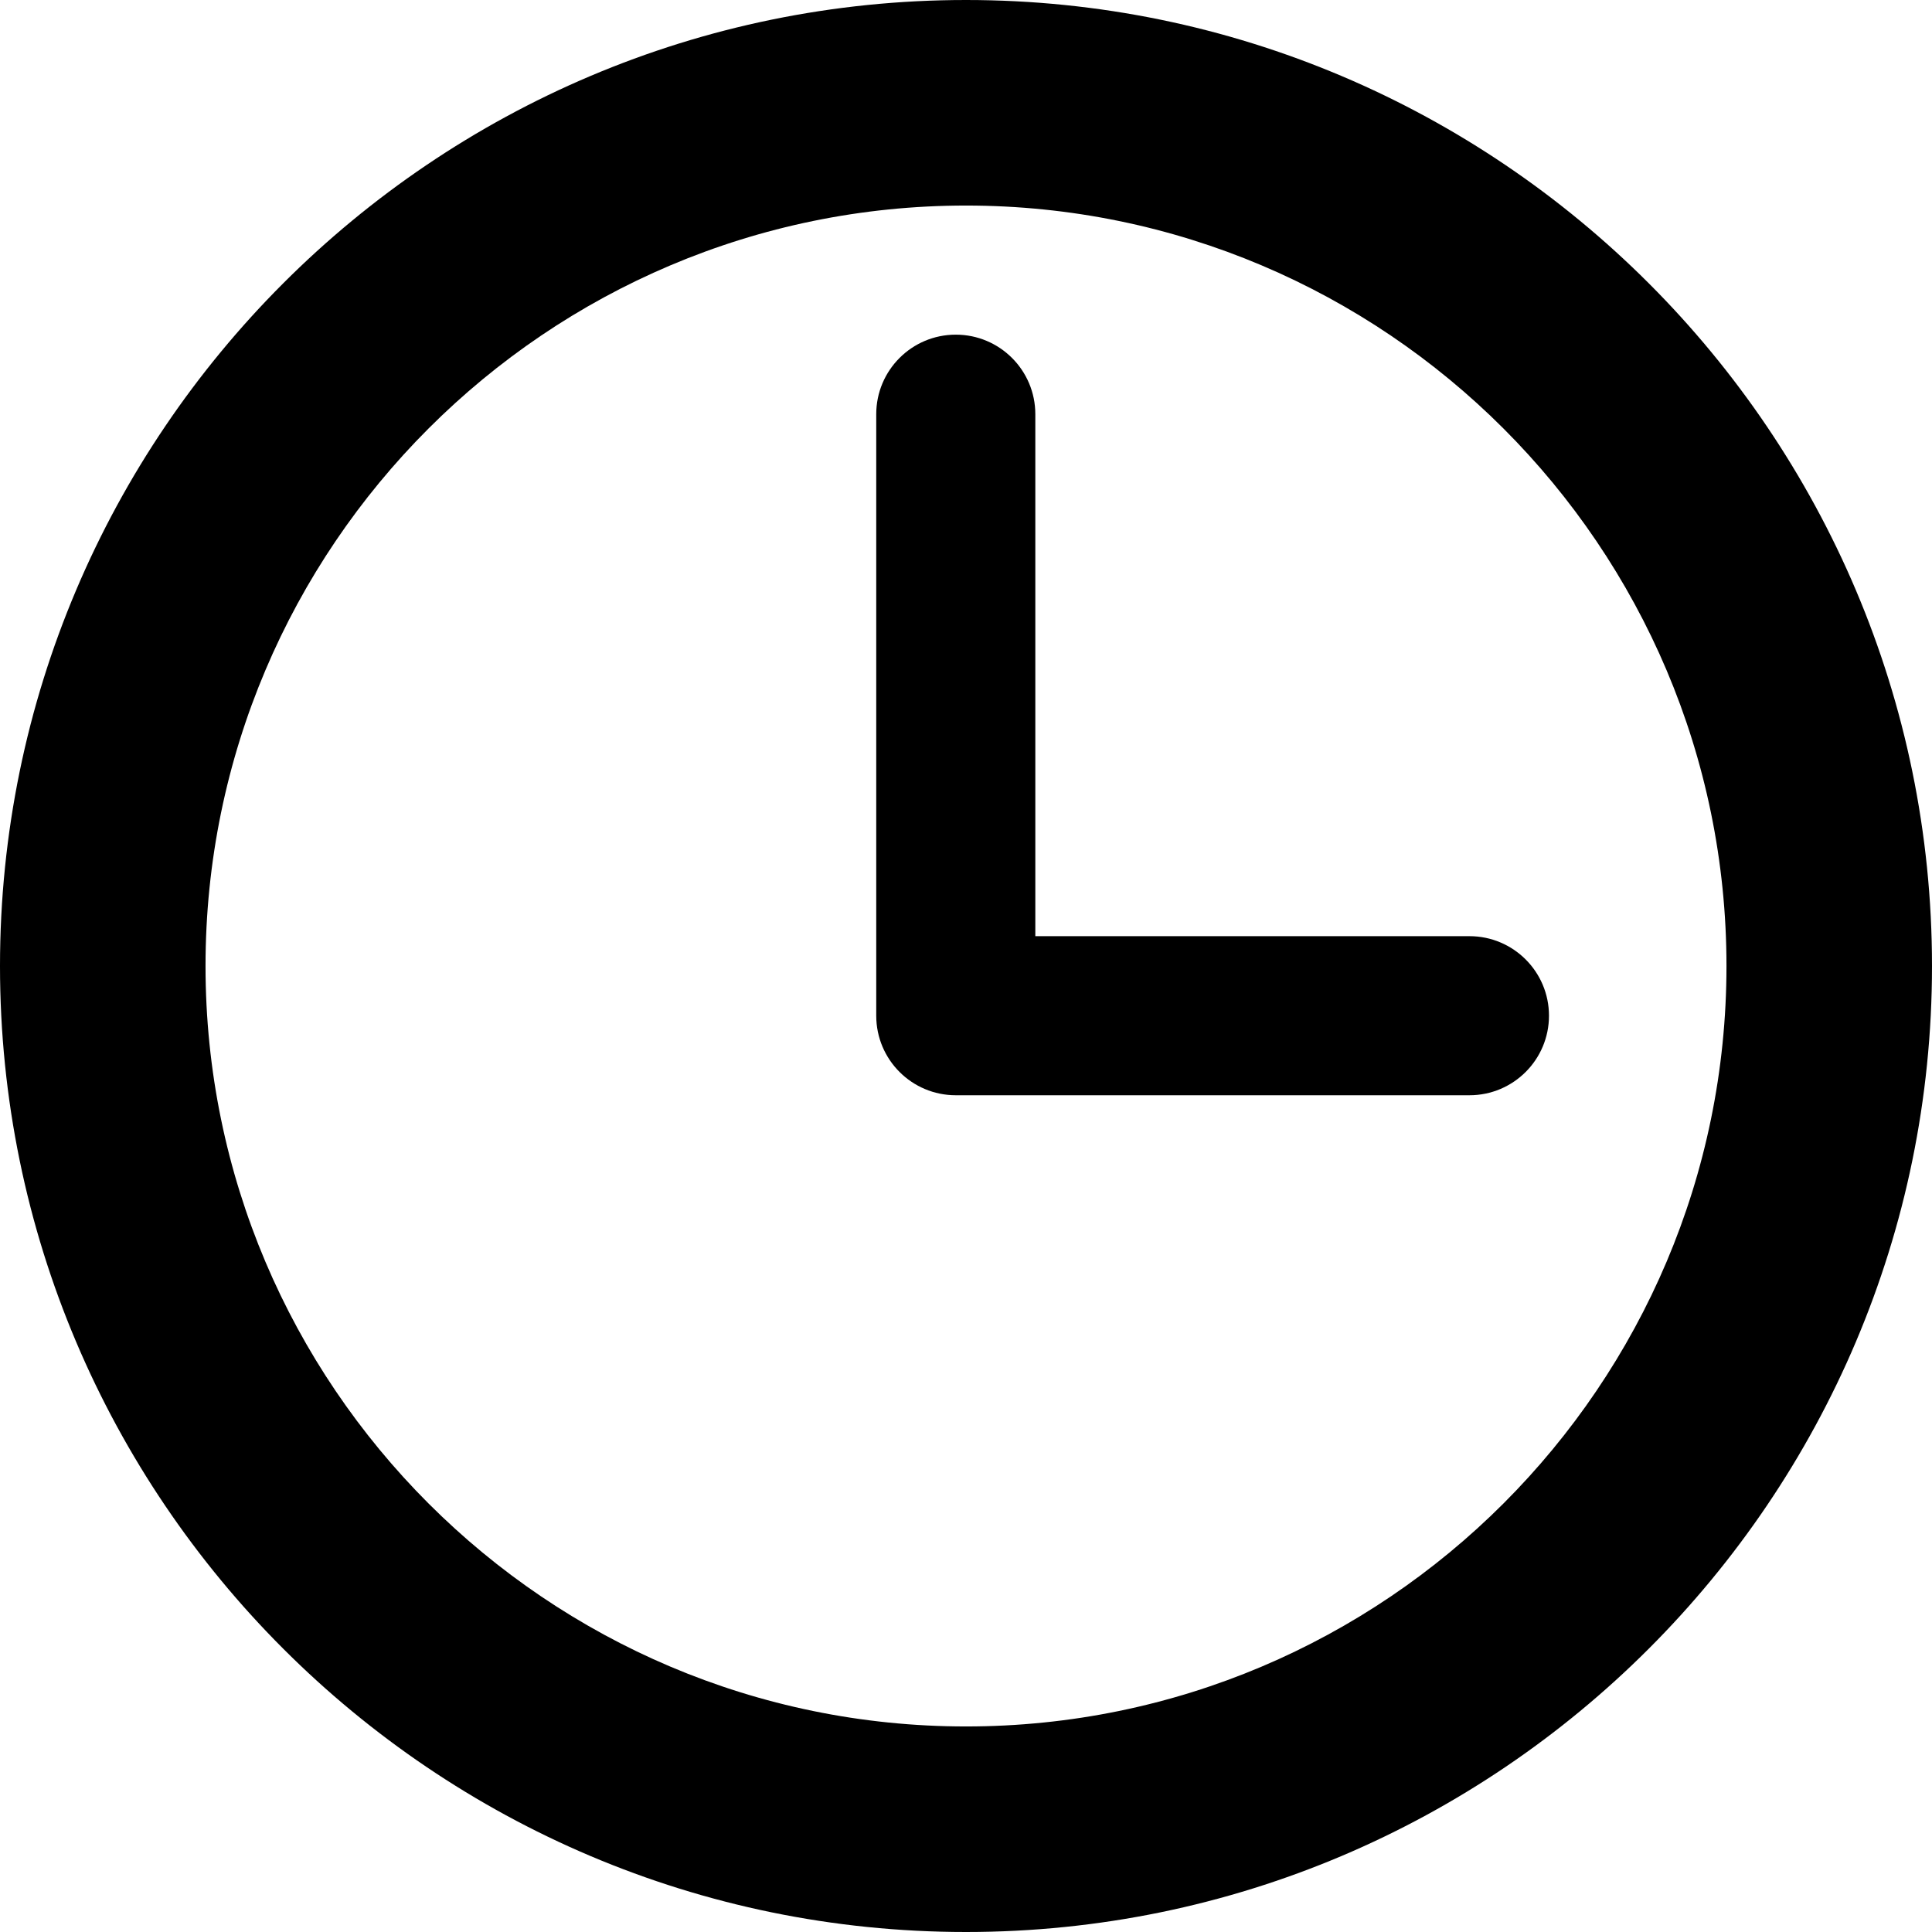
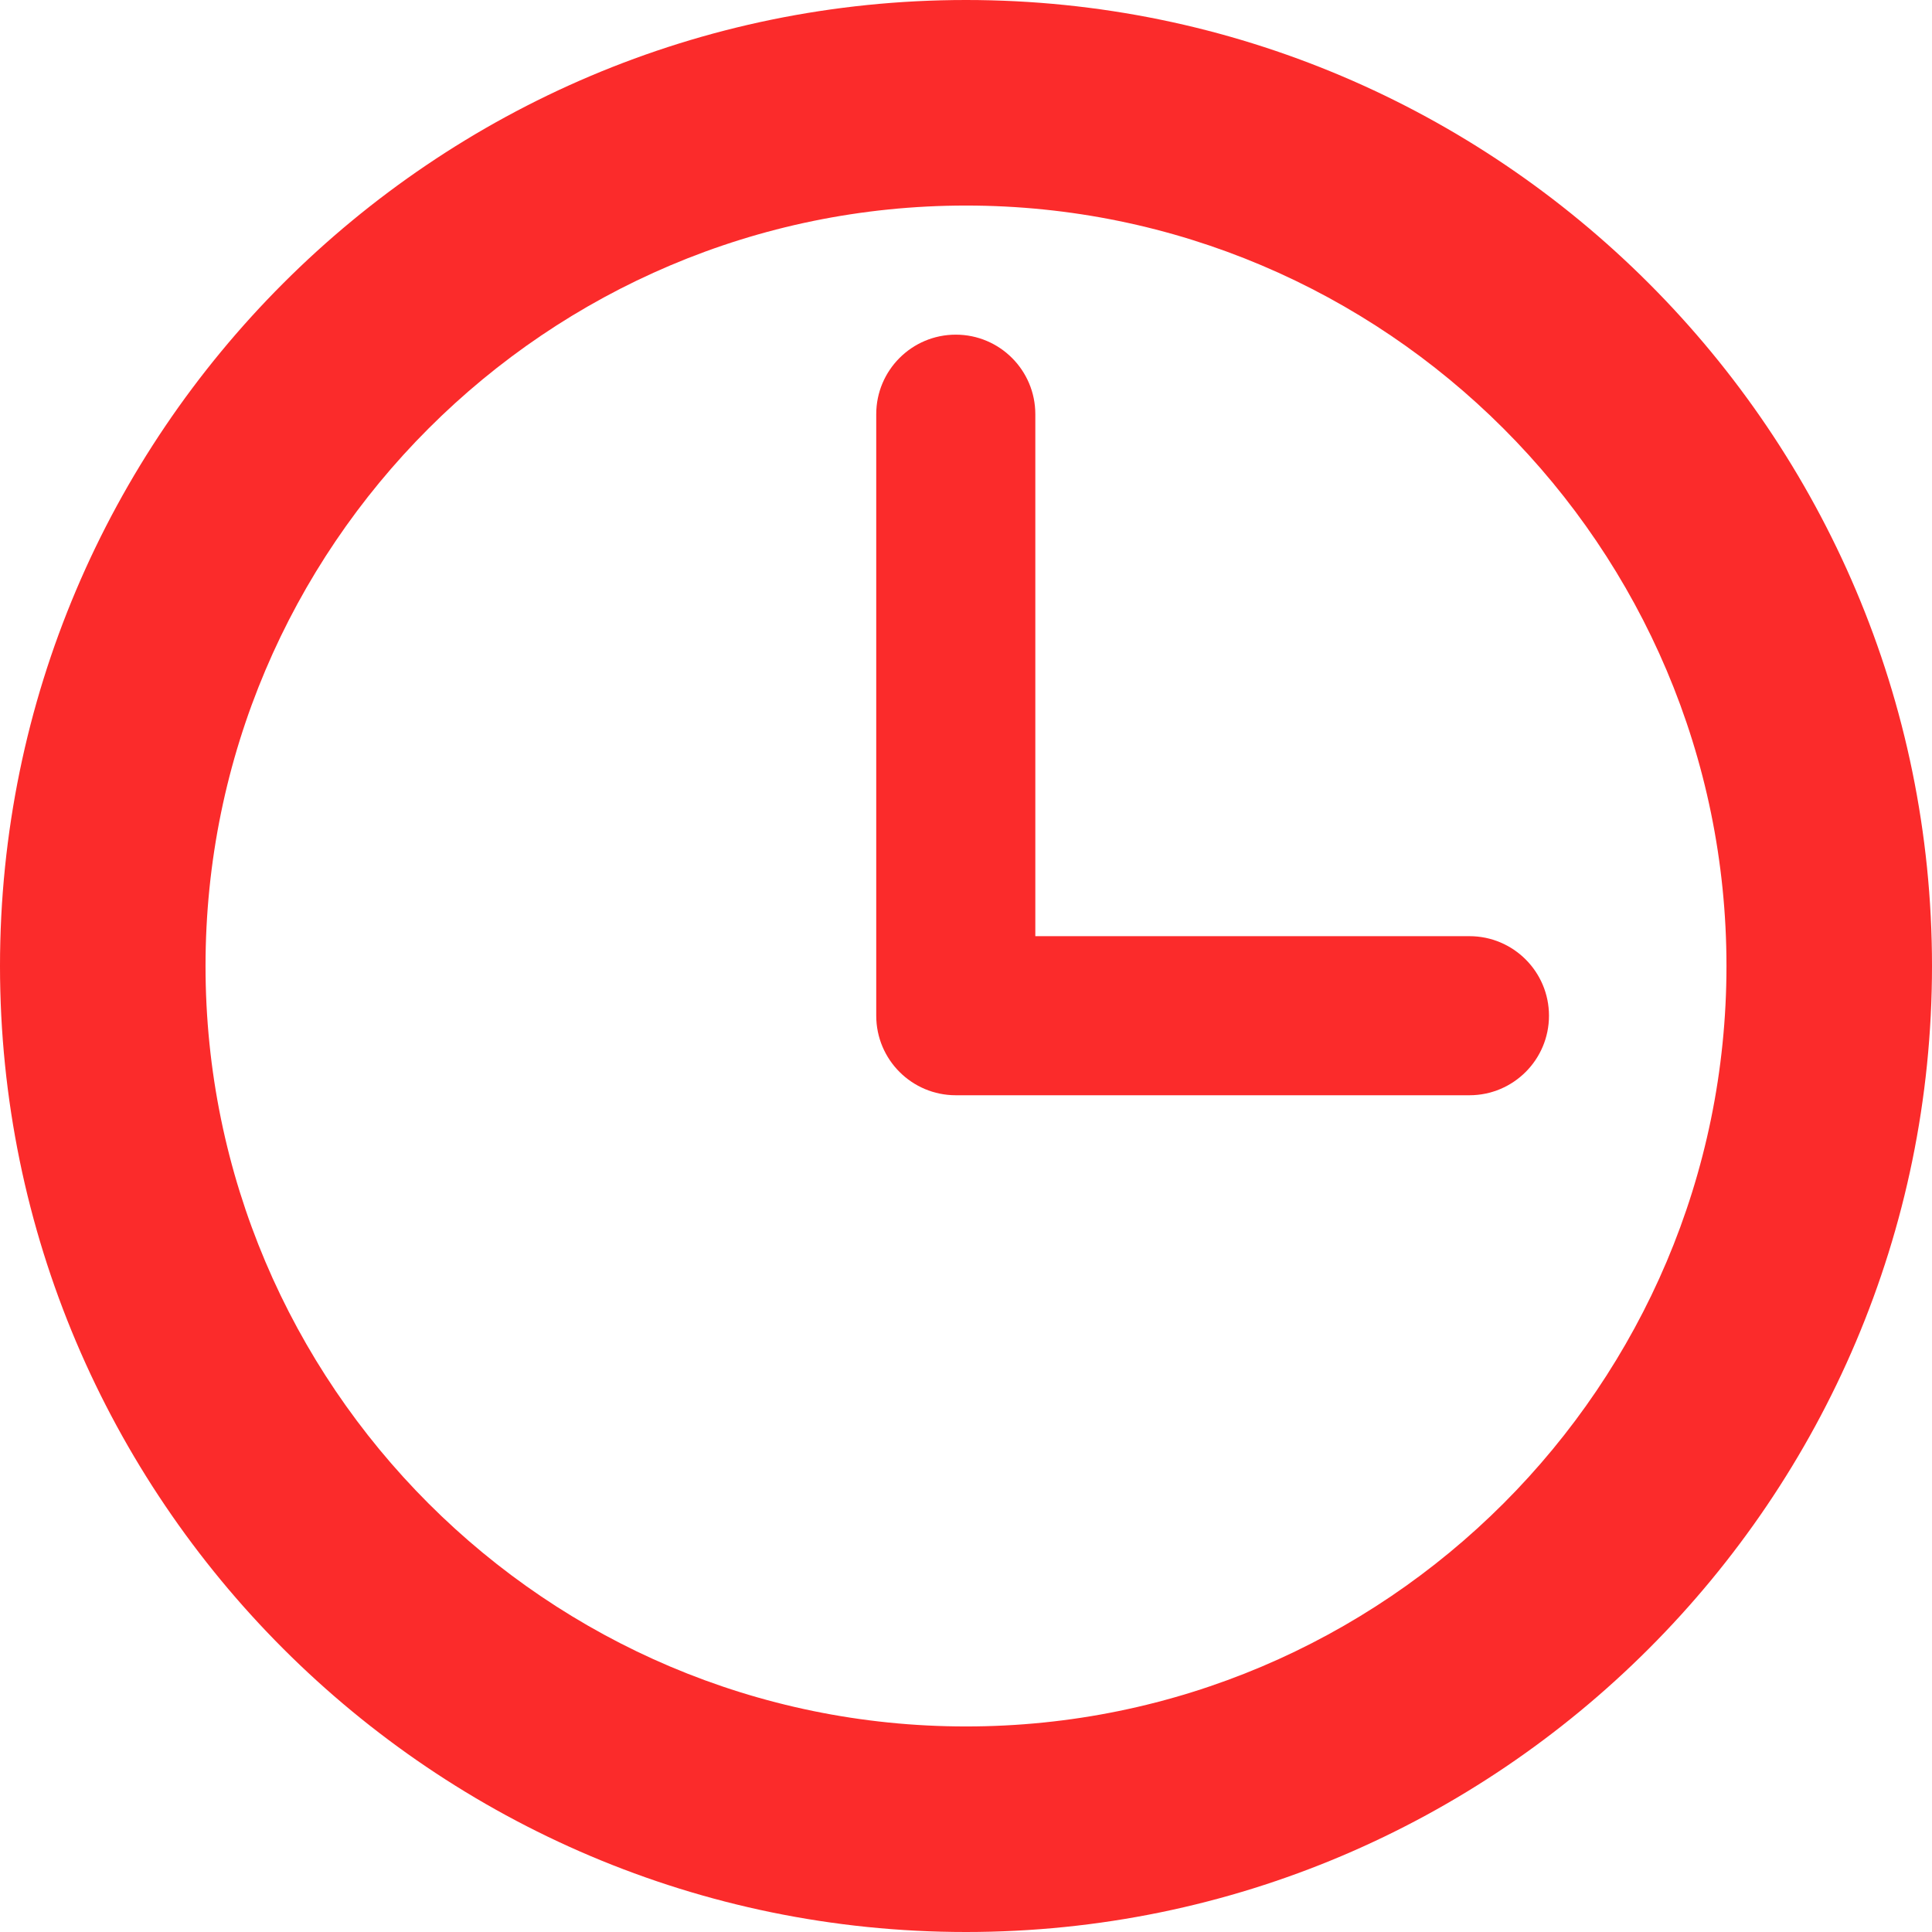
<svg xmlns="http://www.w3.org/2000/svg" version="1.1" id="Capa_1" x="0px" y="0px" width="97.16px" height="97.16px" viewBox="0 0 97.16 97.16" style="enable-background:new 0 0 97.16 97.16;" xml:space="preserve">
  <g>
    <g>
-       <path d="M48.58,0C21.793,0,0,21.793,0,48.58s21.793,48.58,48.58,48.58s48.58-21.793,48.58-48.58S75.367,0,48.58,0z M48.58,86.823    c-21.087,0-38.244-17.155-38.244-38.243S27.493,10.337,48.58,10.337S86.824,27.492,86.824,48.58S69.667,86.823,48.58,86.823z" />
-       <path d="M73.898,47.08H52.066V20.83c0-2.209-1.791-4-4-4c-2.209,0-4,1.791-4,4v30.25c0,2.209,1.791,4,4,4h25.832    c2.209,0,4-1.791,4-4S76.107,47.08,73.898,47.08z" />
+       <path d="M48.58,0C21.793,0,0,21.793,0,48.58s21.793,48.58,48.58,48.58s48.58-21.793,48.58-48.58S75.367,0,48.58,0z M48.58,86.823    c-21.087,0-38.244-17.155-38.244-38.243S27.493,10.337,48.58,10.337S86.824,27.492,86.824,48.58S69.667,86.823,48.58,86.823z" fill="#fb2b2b" />
+       <path d="M73.898,47.08H52.066V20.83c0-2.209-1.791-4-4-4c-2.209,0-4,1.791-4,4v30.25c0,2.209,1.791,4,4,4h25.832    c2.209,0,4-1.791,4-4S76.107,47.08,73.898,47.08z" fill="#fb2b2b" />
    </g>
  </g>
  <g>
</g>
  <g>
</g>
  <g>
</g>
  <g>
</g>
  <g>
</g>
  <g>
</g>
  <g>
</g>
  <g>
</g>
  <g>
</g>
  <g>
</g>
  <g>
</g>
  <g>
</g>
  <g>
</g>
  <g>
</g>
  <g>
</g>
</svg>
